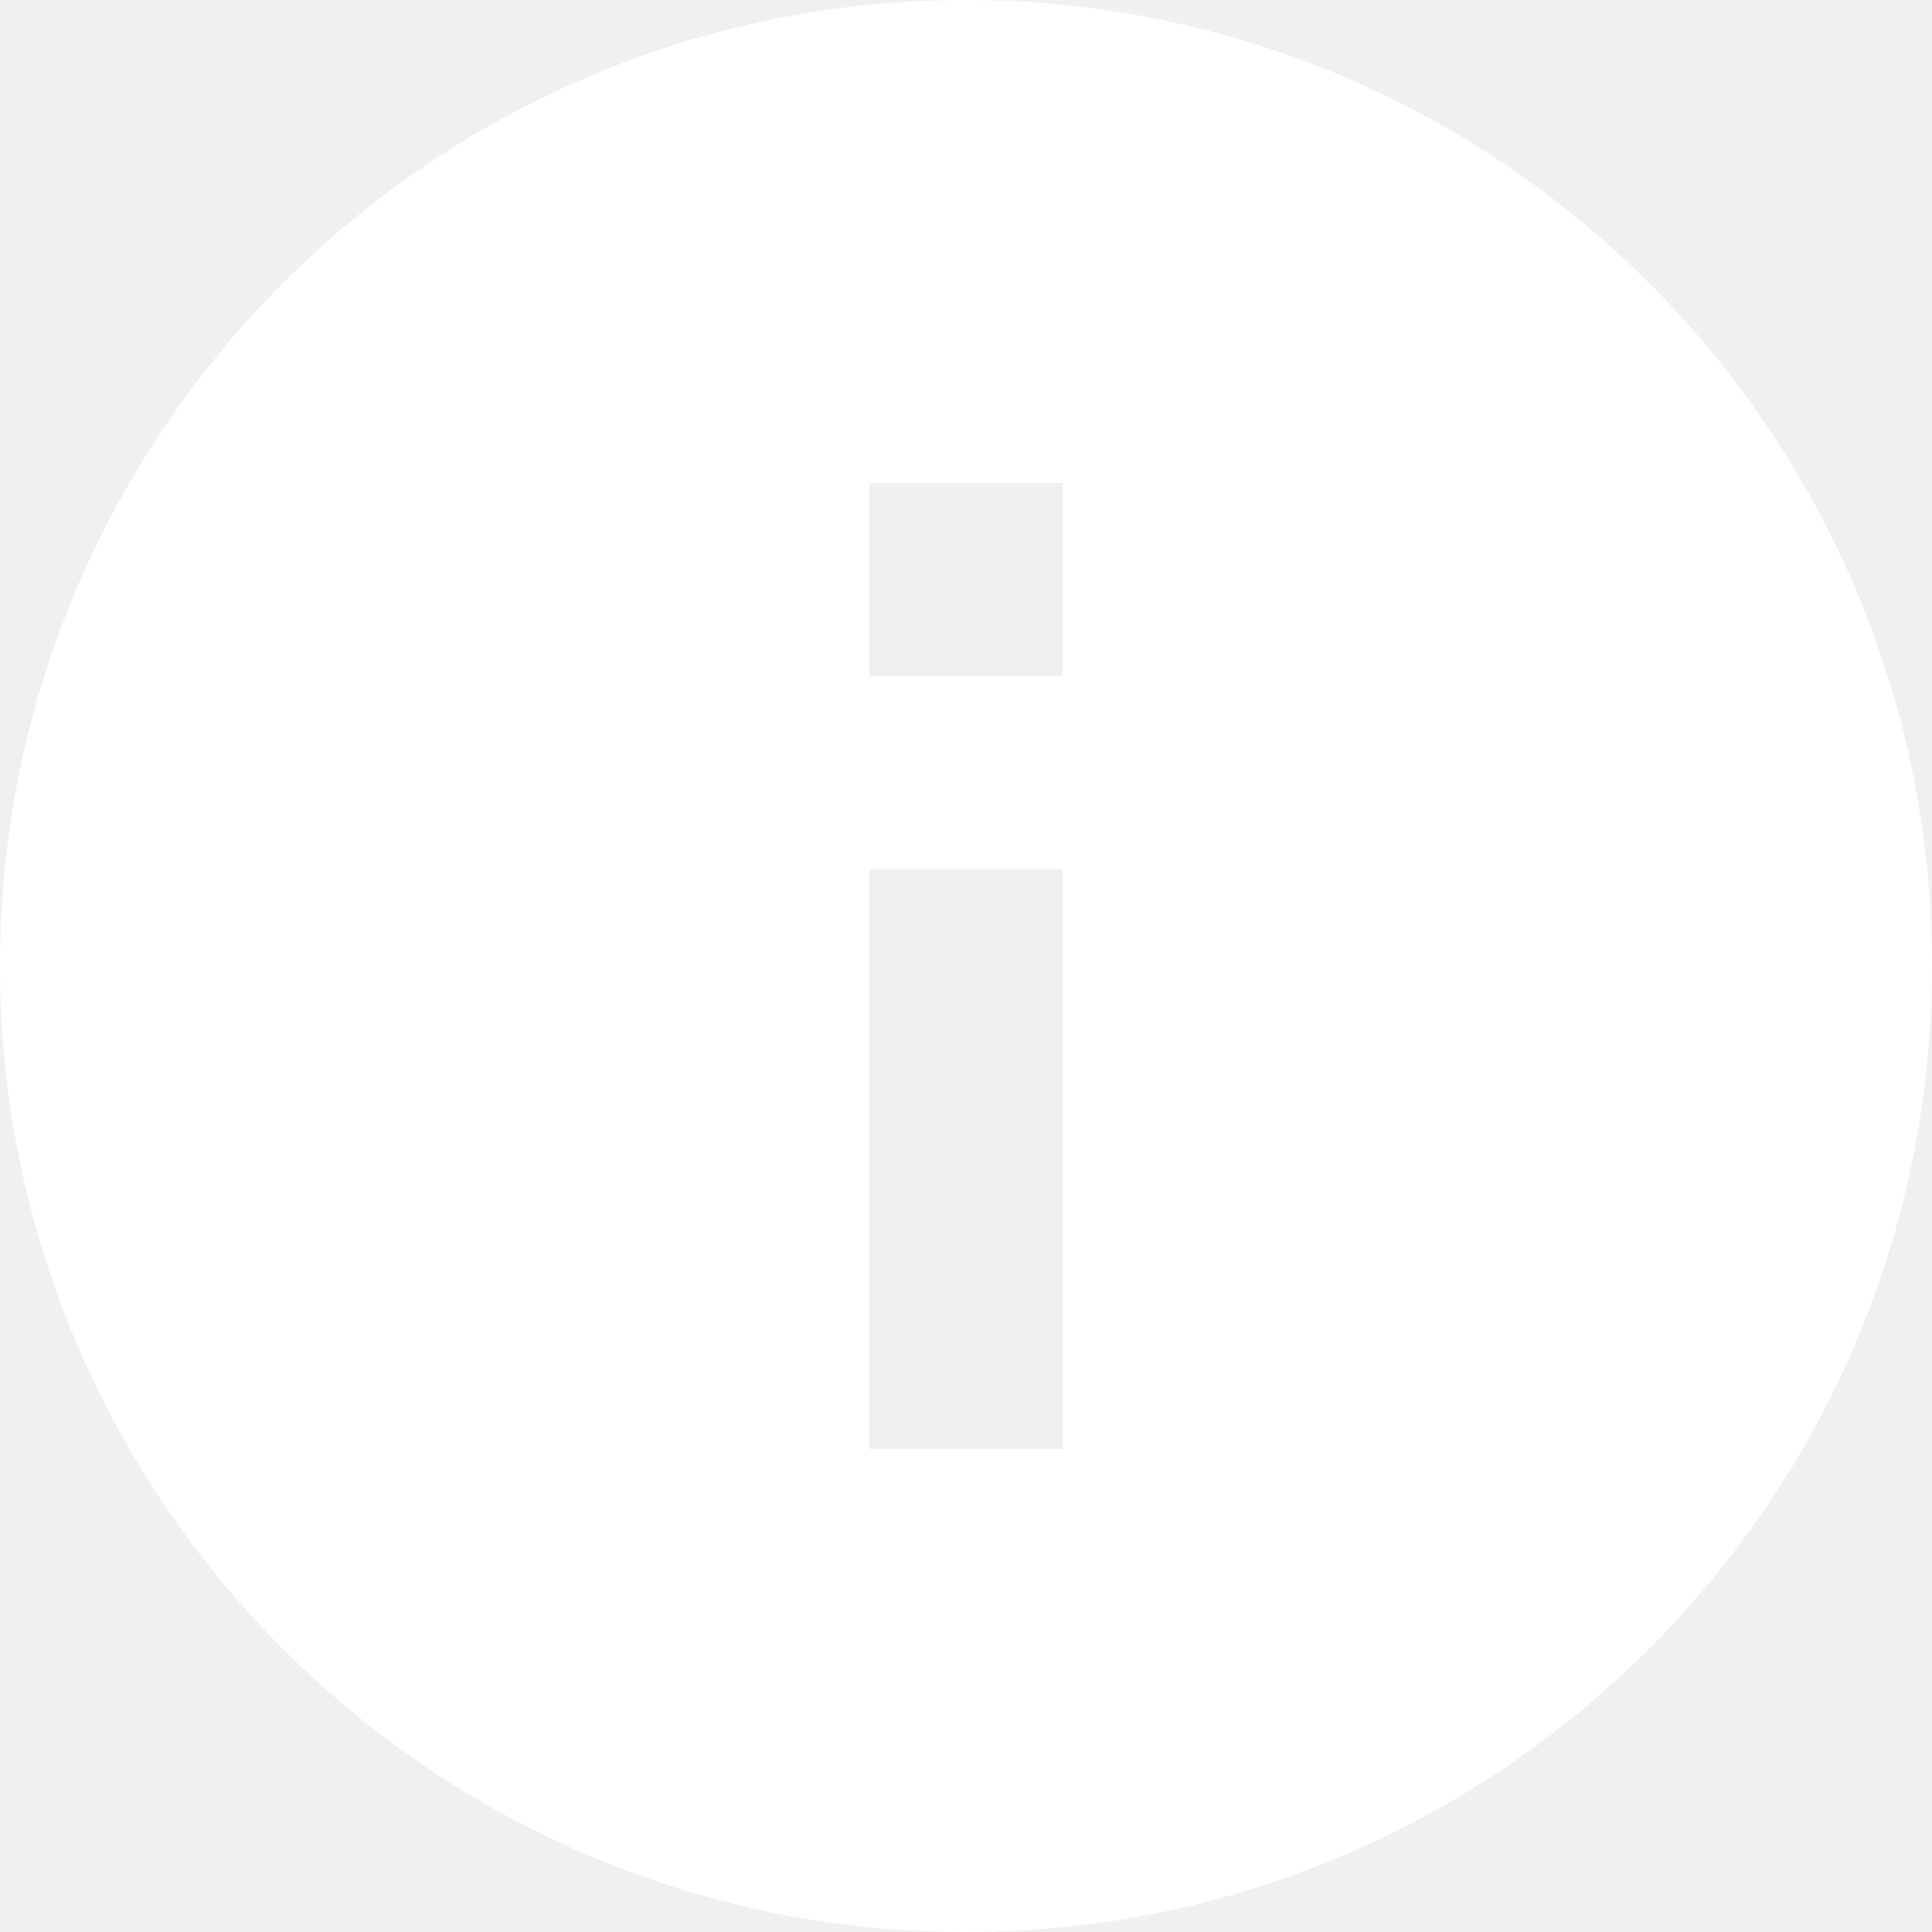
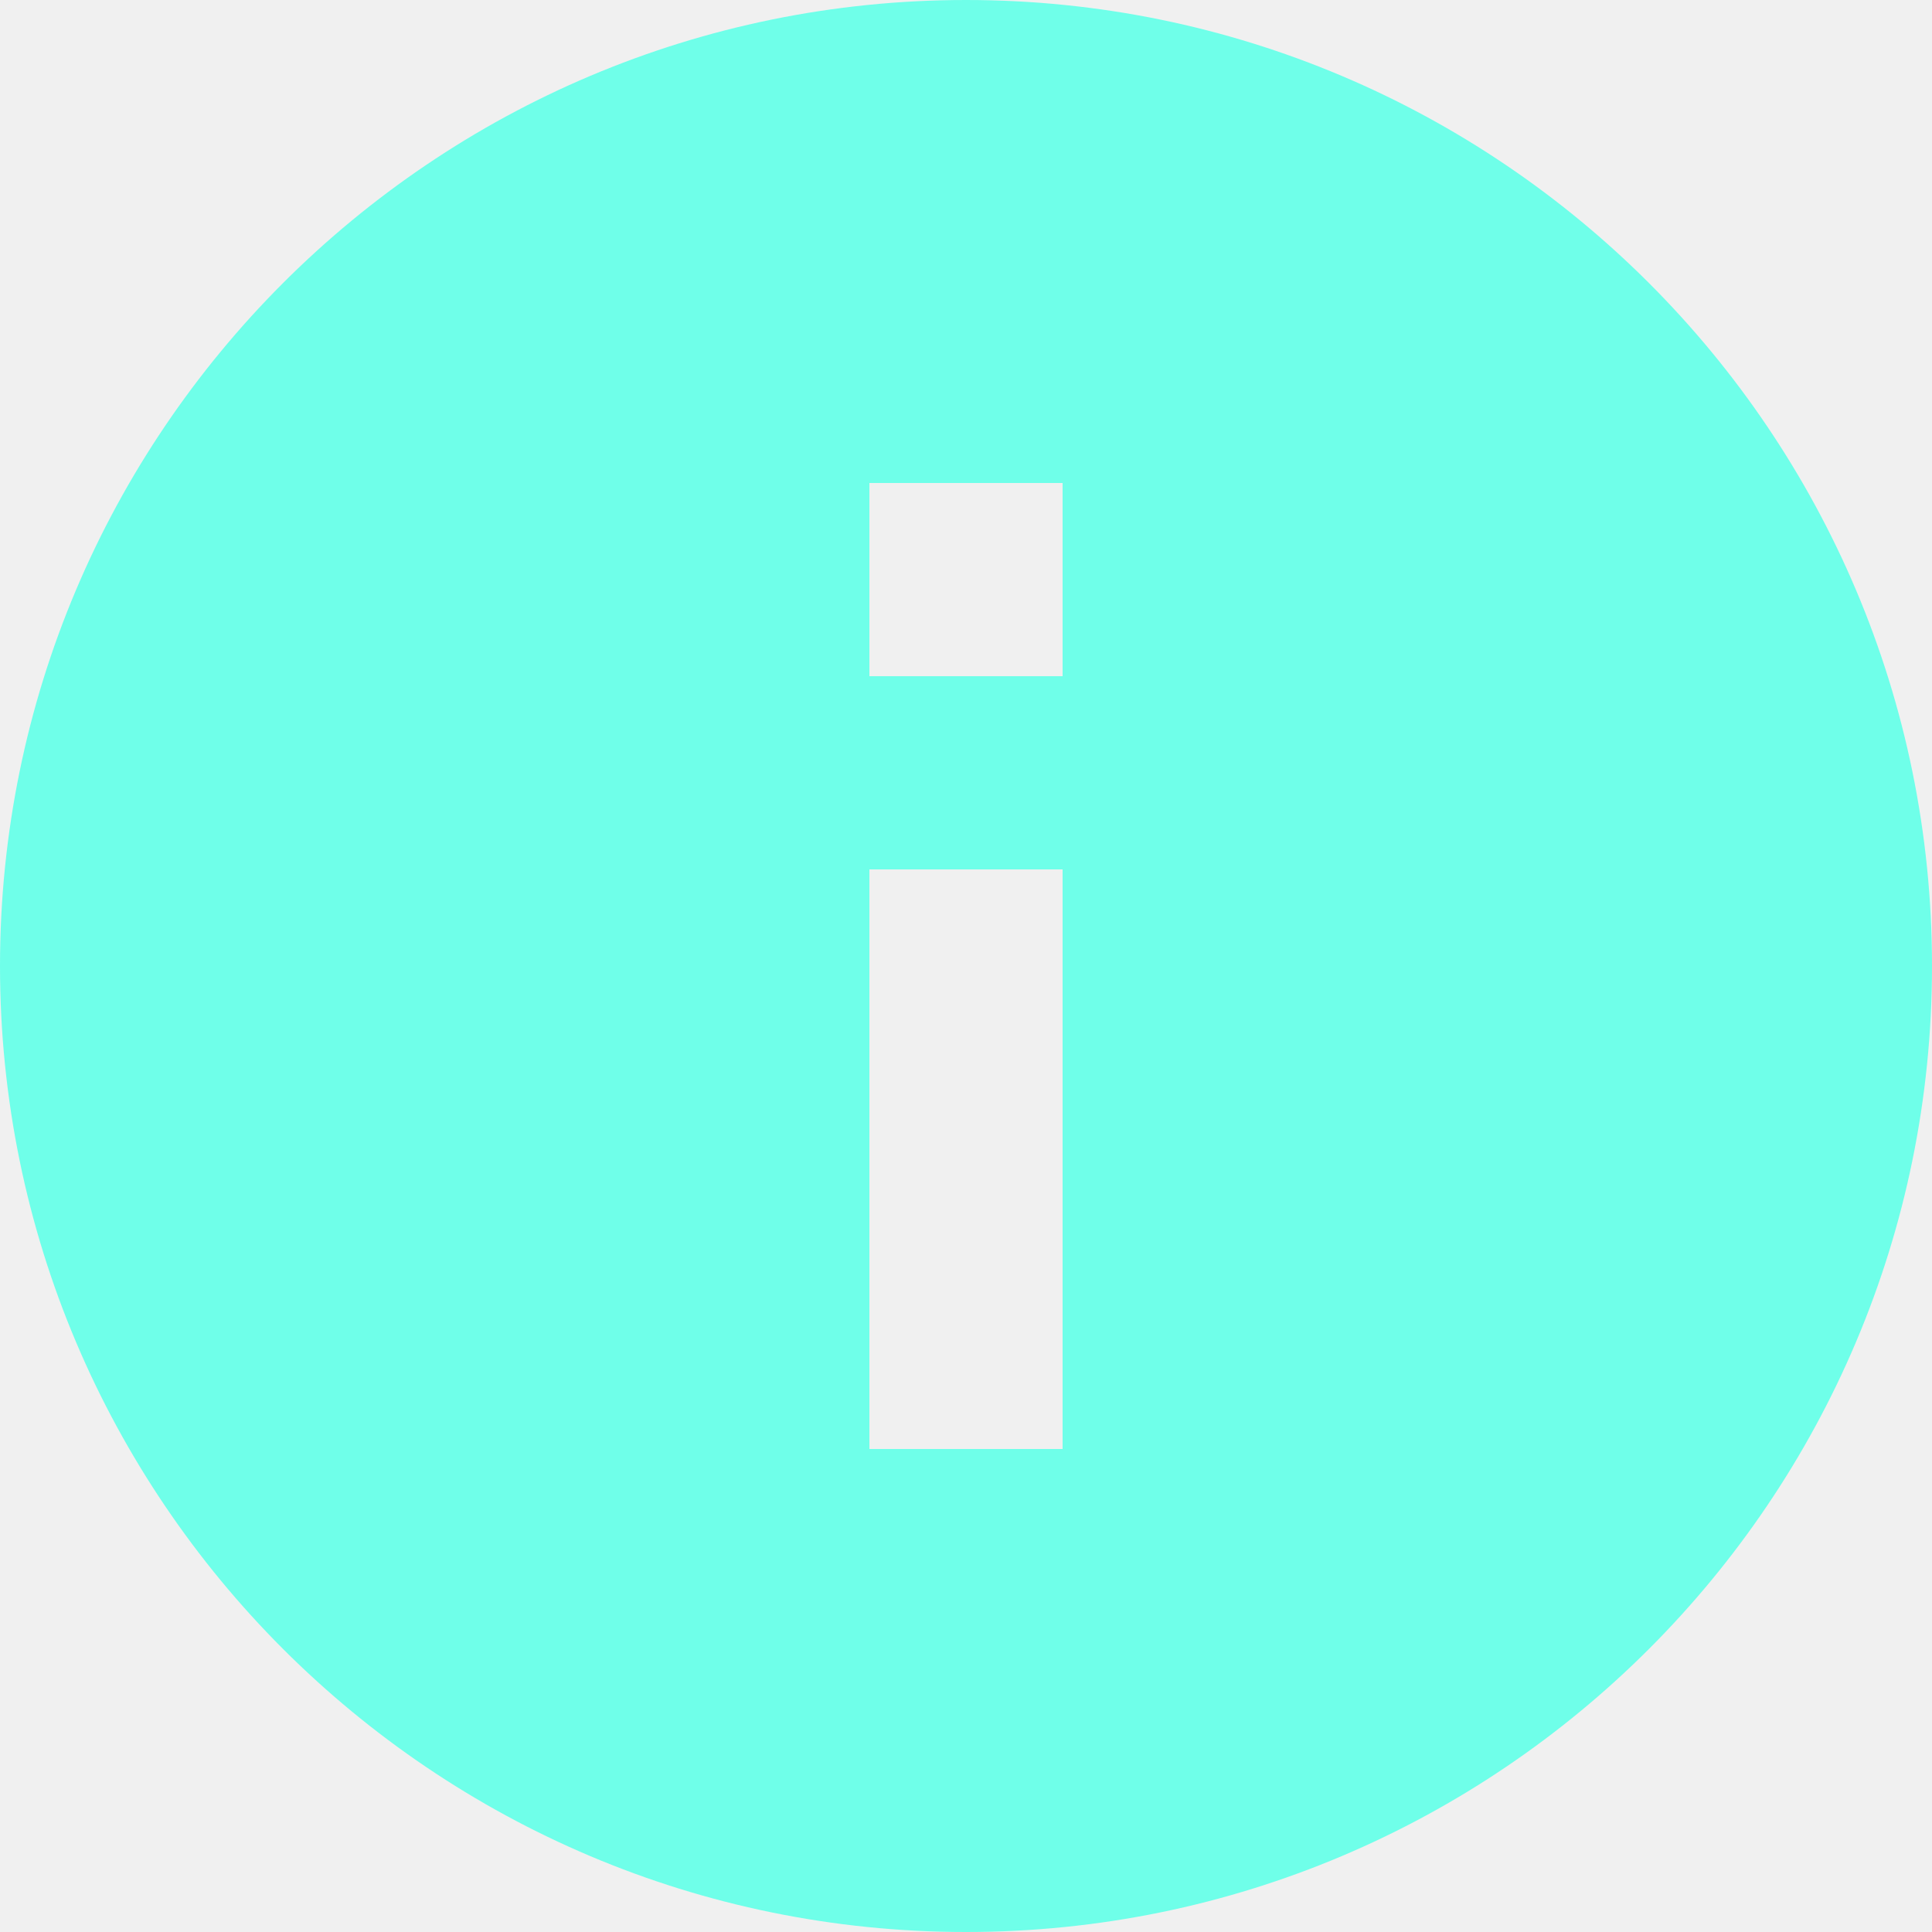
<svg xmlns="http://www.w3.org/2000/svg" width="151" height="151" viewBox="0 0 151 151">
-   <path fill="#FFF" d="M75.5,0 C33.824,0 0,33.824 0,75.5 C0,117.176 33.824,151 75.5,151 C117.176,151 151,117.176 151,75.5 C151,33.824 117.176,0 75.5,0 Z M83.05,113.25 L67.95,113.25 L67.95,67.95 L83.05,67.95 L83.05,113.25 Z M83.05,52.85 L67.95,52.85 L67.95,37.75 L83.05,37.75 L83.05,52.85 Z" />
+   <path fill="#6FFFE9" d="M75.5,0 C33.824,0 0,33.824 0,75.5 C0,117.176 33.824,151 75.5,151 C117.176,151 151,117.176 151,75.5 C151,33.824 117.176,0 75.5,0 Z M83.05,113.25 L67.95,113.25 L67.95,67.95 L83.05,67.95 L83.05,113.25 Z M83.05,52.85 L67.95,52.85 L67.95,37.75 L83.05,37.75 L83.05,52.85 Z" />
</svg>
